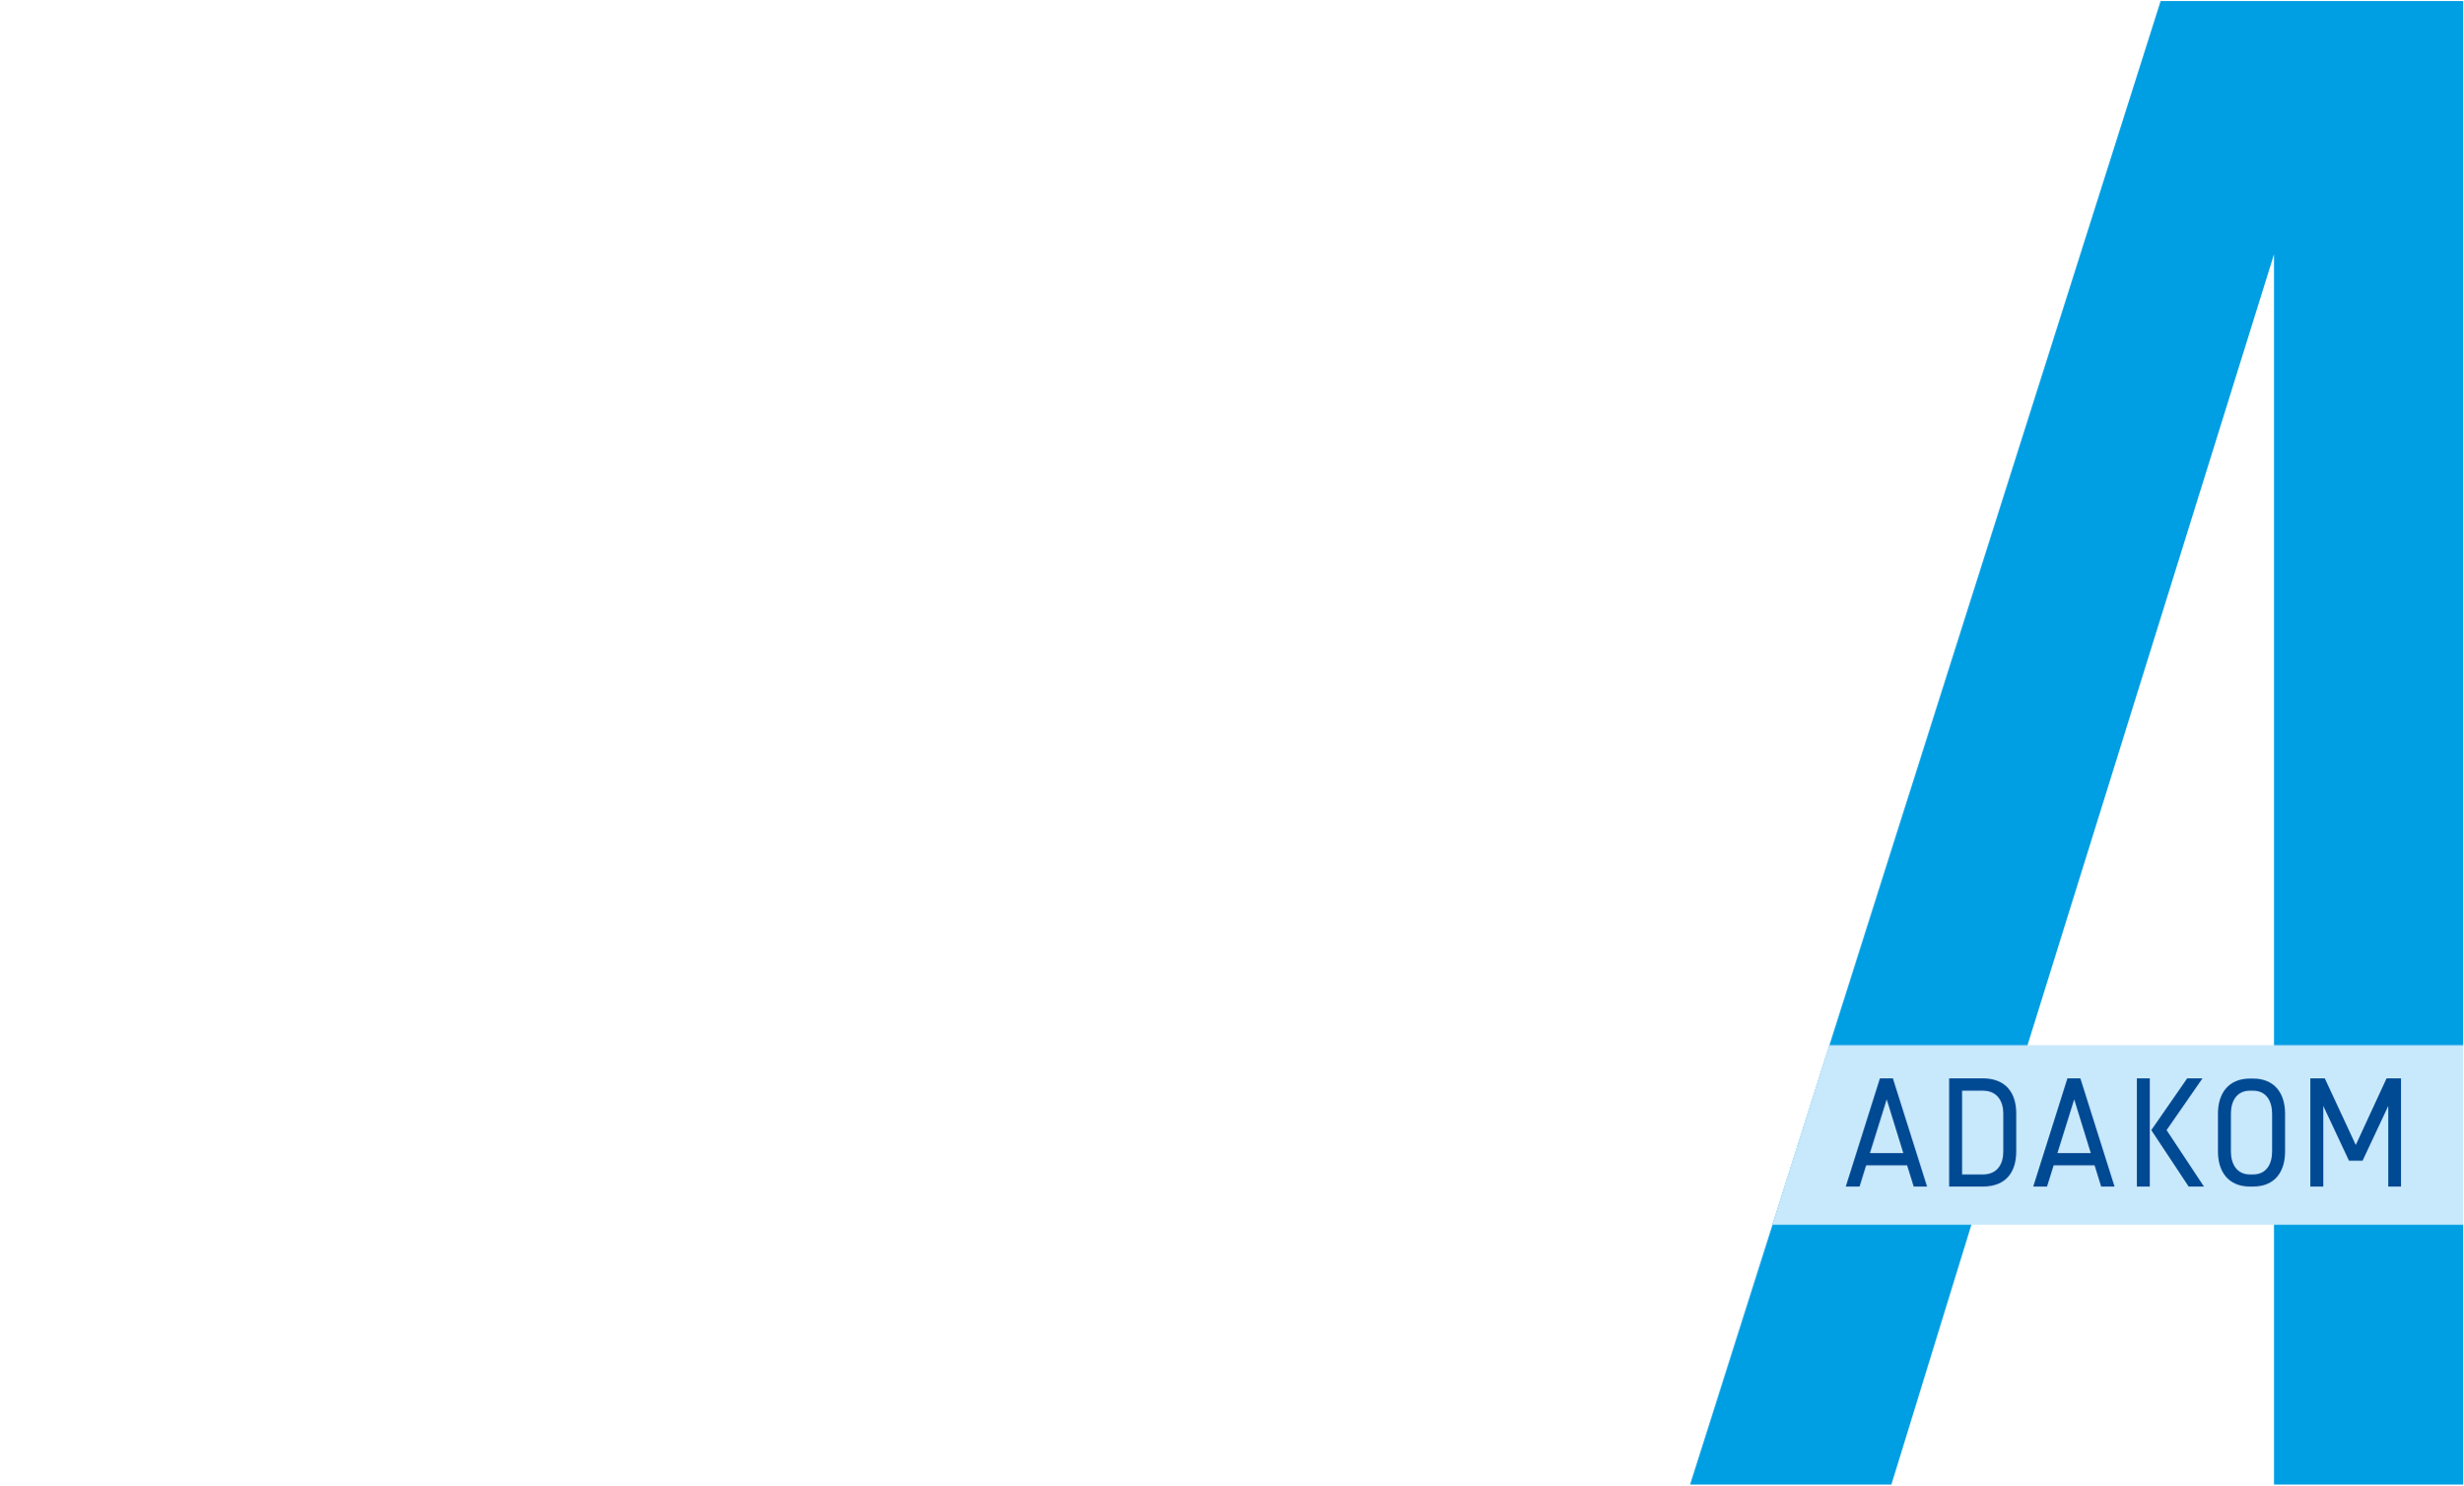
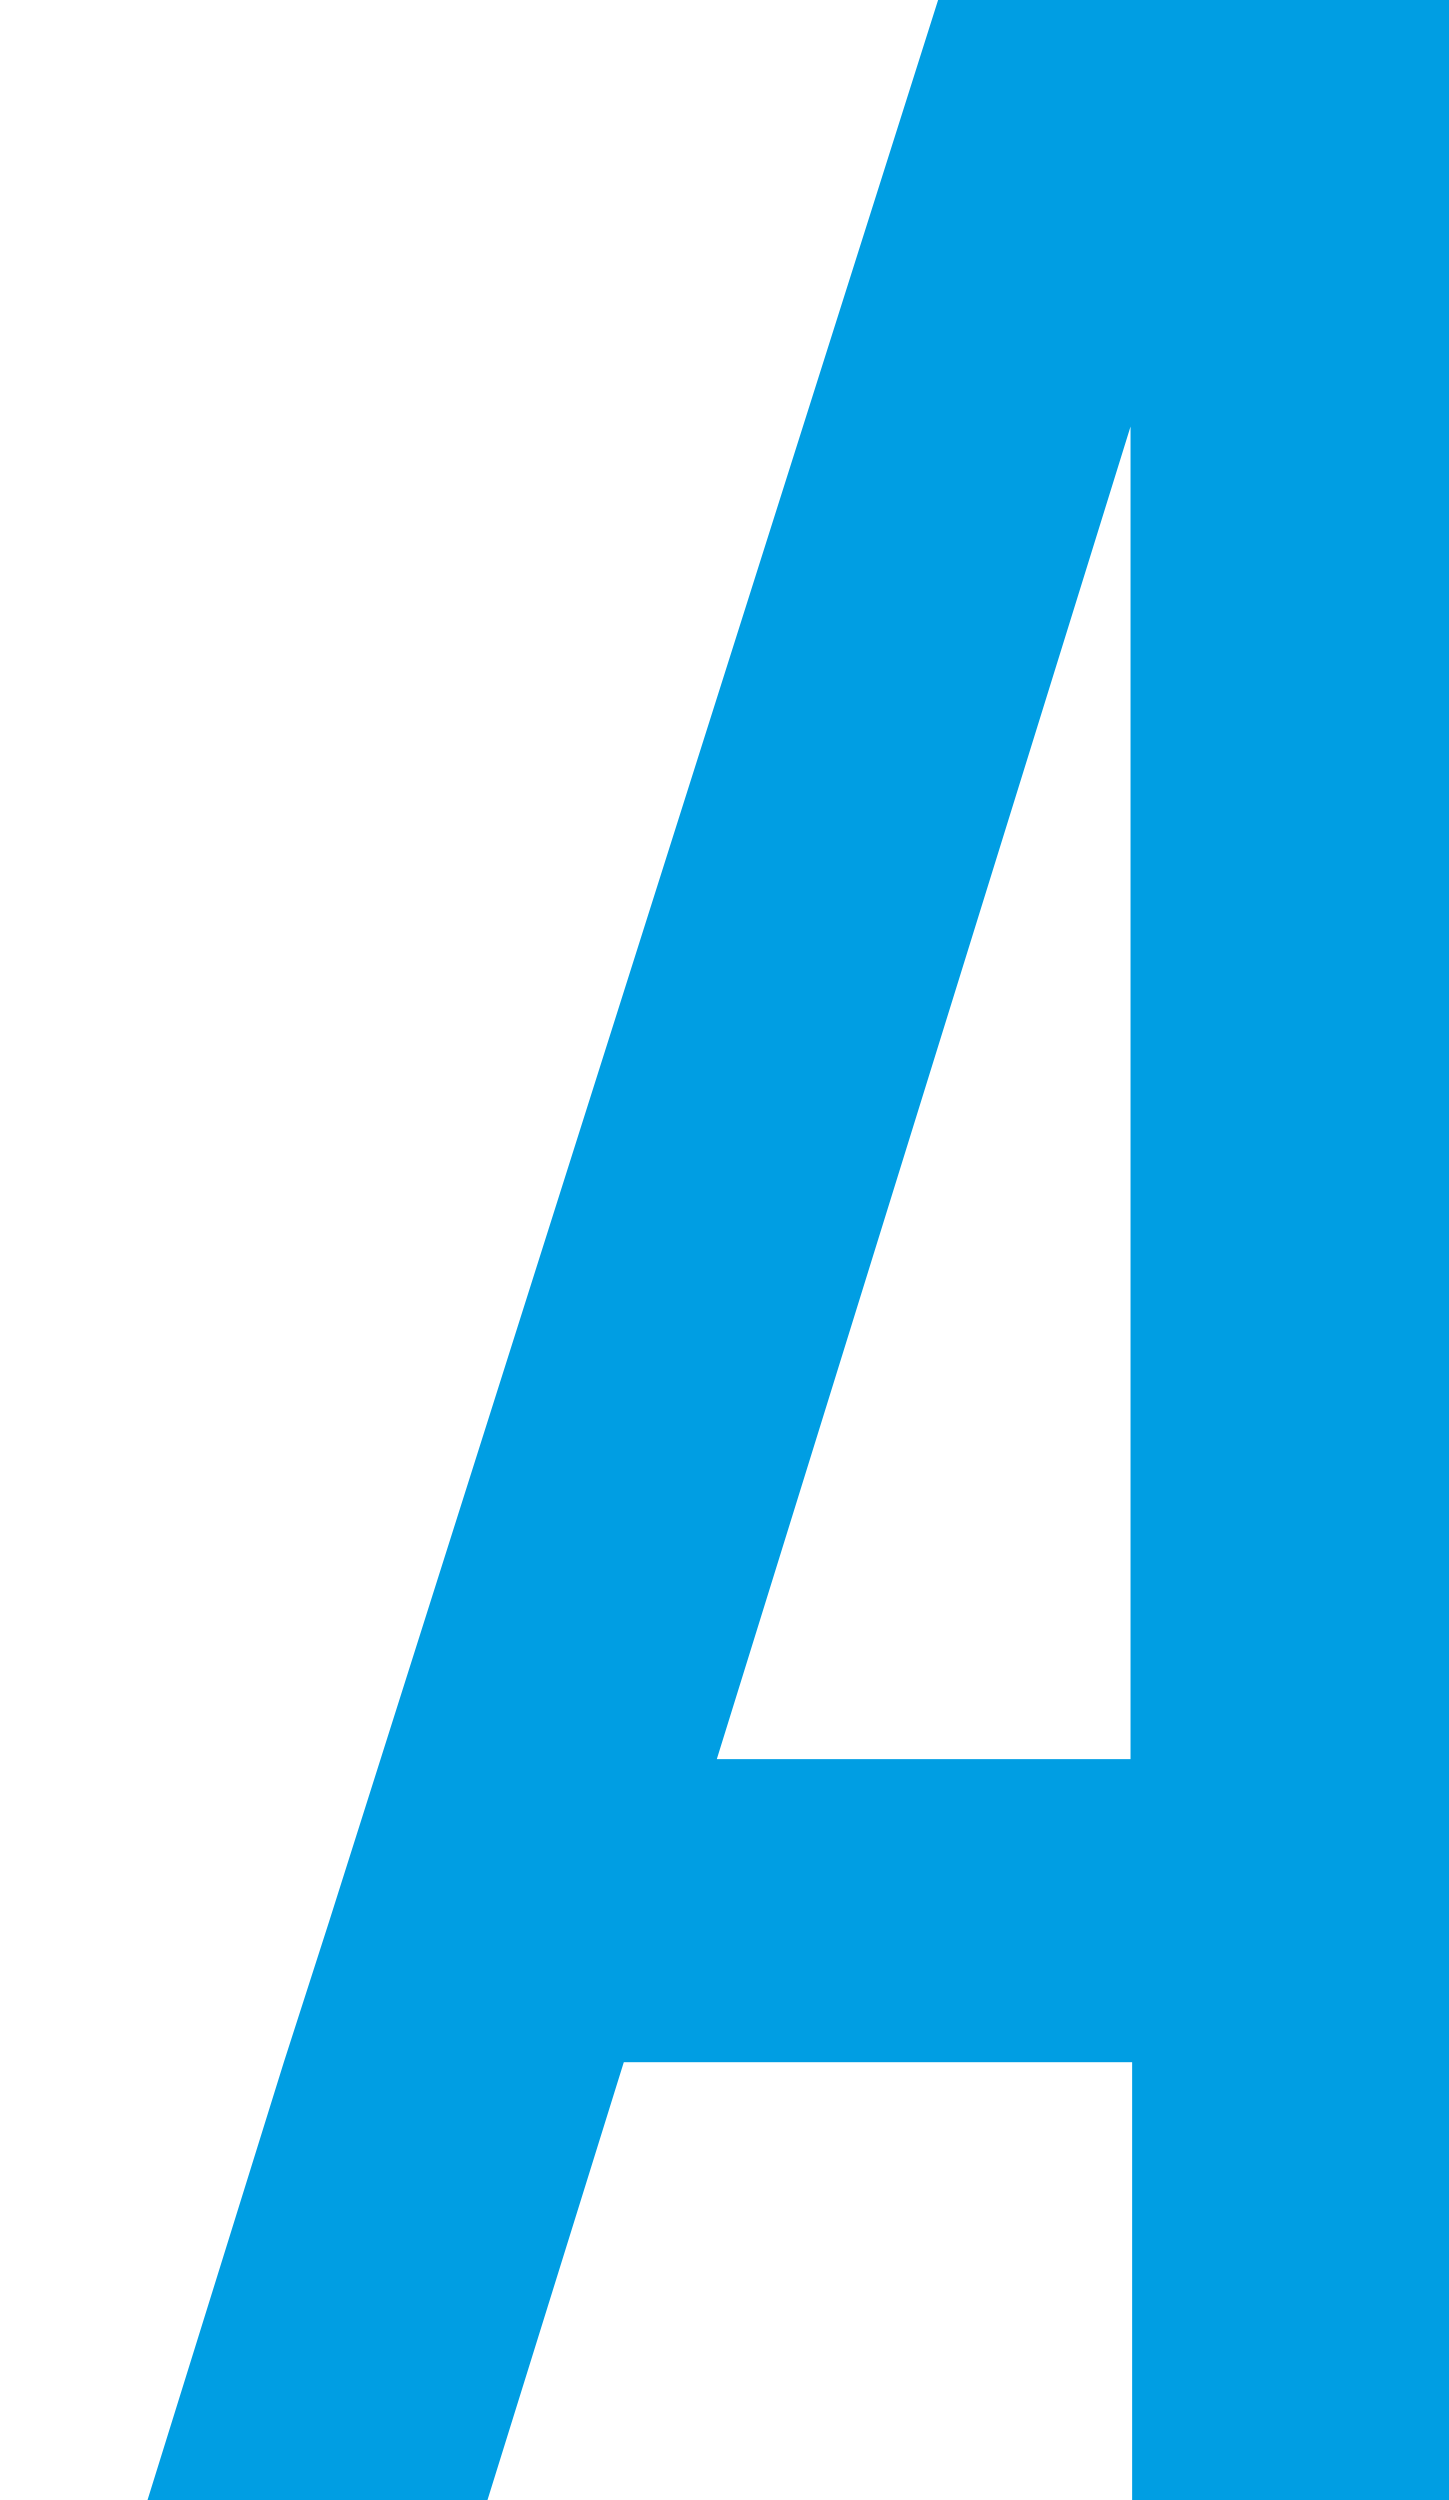
- <svg xmlns="http://www.w3.org/2000/svg" version="1.1" id="Ebene_1" x="0px" y="0px" width="1160px" height="700px" viewBox="0 0 1160 700" style="enable-background:new 0 0 1160 700;" xml:space="preserve">
+ <svg xmlns="http://www.w3.org/2000/svg" version="1.1" x="0px" y="0px" viewBox="0 0 90.3 155.9" style="enable-background:new 0 0 90.3 155.9;" xml:space="preserve">
  <style type="text/css">
	.st0{fill:#009EE3;}
- 	.st1{fill:#C8E8FB;}
- 	.st2{fill:#004993;}
</style>
-   <g id="Ebene_1_1_">
+   <g id="HG_königsblau">
</g>
  <g id="Buchstabe_A_in_cyan">
-     <g>
-       <polygon class="st0" points="1017.6,0.5 796,699.5 890.8,699.5 928.5,577 954.9,492.5 1071,119.8 1071,119.8 1071,699.5     1160,699.5 1160,0.5   " />
-     </g>
-   </g>
+ </g>
  <g id="hellblauer_horizontaler_Balken">
-     <g>
-       <polygon class="st1" points="861.6,492.5 834.8,577.1 1160,577.1 1160,492.5   " />
-     </g>
+     <path class="st0" d="M9.2,155.9h21.2l8.5-27.3h31.7v27.3h19.8v-27.3v-18.9V0H58.5l-38,119.9l-2.8,8.7h0L9.2,155.9z M70.5,26.6   L70.5,26.6l0,83.1H44.7L70.5,26.6z" />
  </g>
  <g id="ADAKOM_Schriftzug">
    <g>
-       <path class="st2" d="M901.3,559.1l-3.1-10h-19.3l-3.1,10h-6.5l16.1-51h6.1l16.1,51H901.3z M888.6,518l-7.9,25.3h15.7L888.6,518z" />
-       <path class="st2" d="M933.8,559.1H918v-51h15.8c11,0,15.8,7,15.8,16.5v17.9C949.6,552.2,944.8,559.1,933.8,559.1z M943.5,524.7    c0-5.5-2.6-10.8-9.7-10.8h-9.7v39.5h9.7c7.1,0,9.7-5.2,9.7-10.8V524.7z" />
-       <path class="st2" d="M989.6,559.1l-3.1-10h-19.3l-3.1,10h-6.5l16.1-51h6.1l16.1,51H989.6z M976.9,518l-7.9,25.3h15.7L976.9,518z" />
-       <path class="st2" d="M1006.4,559.1v-51h6.1v51H1006.4z M1030.8,559.1l-17.6-26.6l16.9-24.4h7.2l-16.9,24.4l17.6,26.6H1030.8z" />
-       <path class="st2" d="M1061.1,559.1h-1.4c-10.2,0-15.1-7-15.1-16.5v-17.9c0-9.5,4.9-16.5,15.1-16.5h1.4c10.2,0,15.1,7,15.1,16.5    v17.9C1076.2,552.2,1071.3,559.1,1061.1,559.1z M1070.1,524.7c0-5.5-2.5-10.8-9-10.8h-1.4c-6.5,0-9,5.2-9,10.8v17.9    c0,5.5,2.5,10.8,9,10.8h1.4c6.5,0,9-5.2,9-10.8V524.7z" />
-       <path class="st2" d="M1124.8,559.1v-38l-12.1,25.8h-6.4l-12.1-25.8v38h-6.1v-51h6.8l14.6,31.4l14.5-31.4h6.8v51H1124.8z" />
-     </g>
+ 	</g>
+     <g>
+ 	</g>
+     <g>
+ 	</g>
+     <g>
+ 	</g>
+     <g>
+ 	</g>
+     <g>
+ 	</g>
  </g>
</svg>
